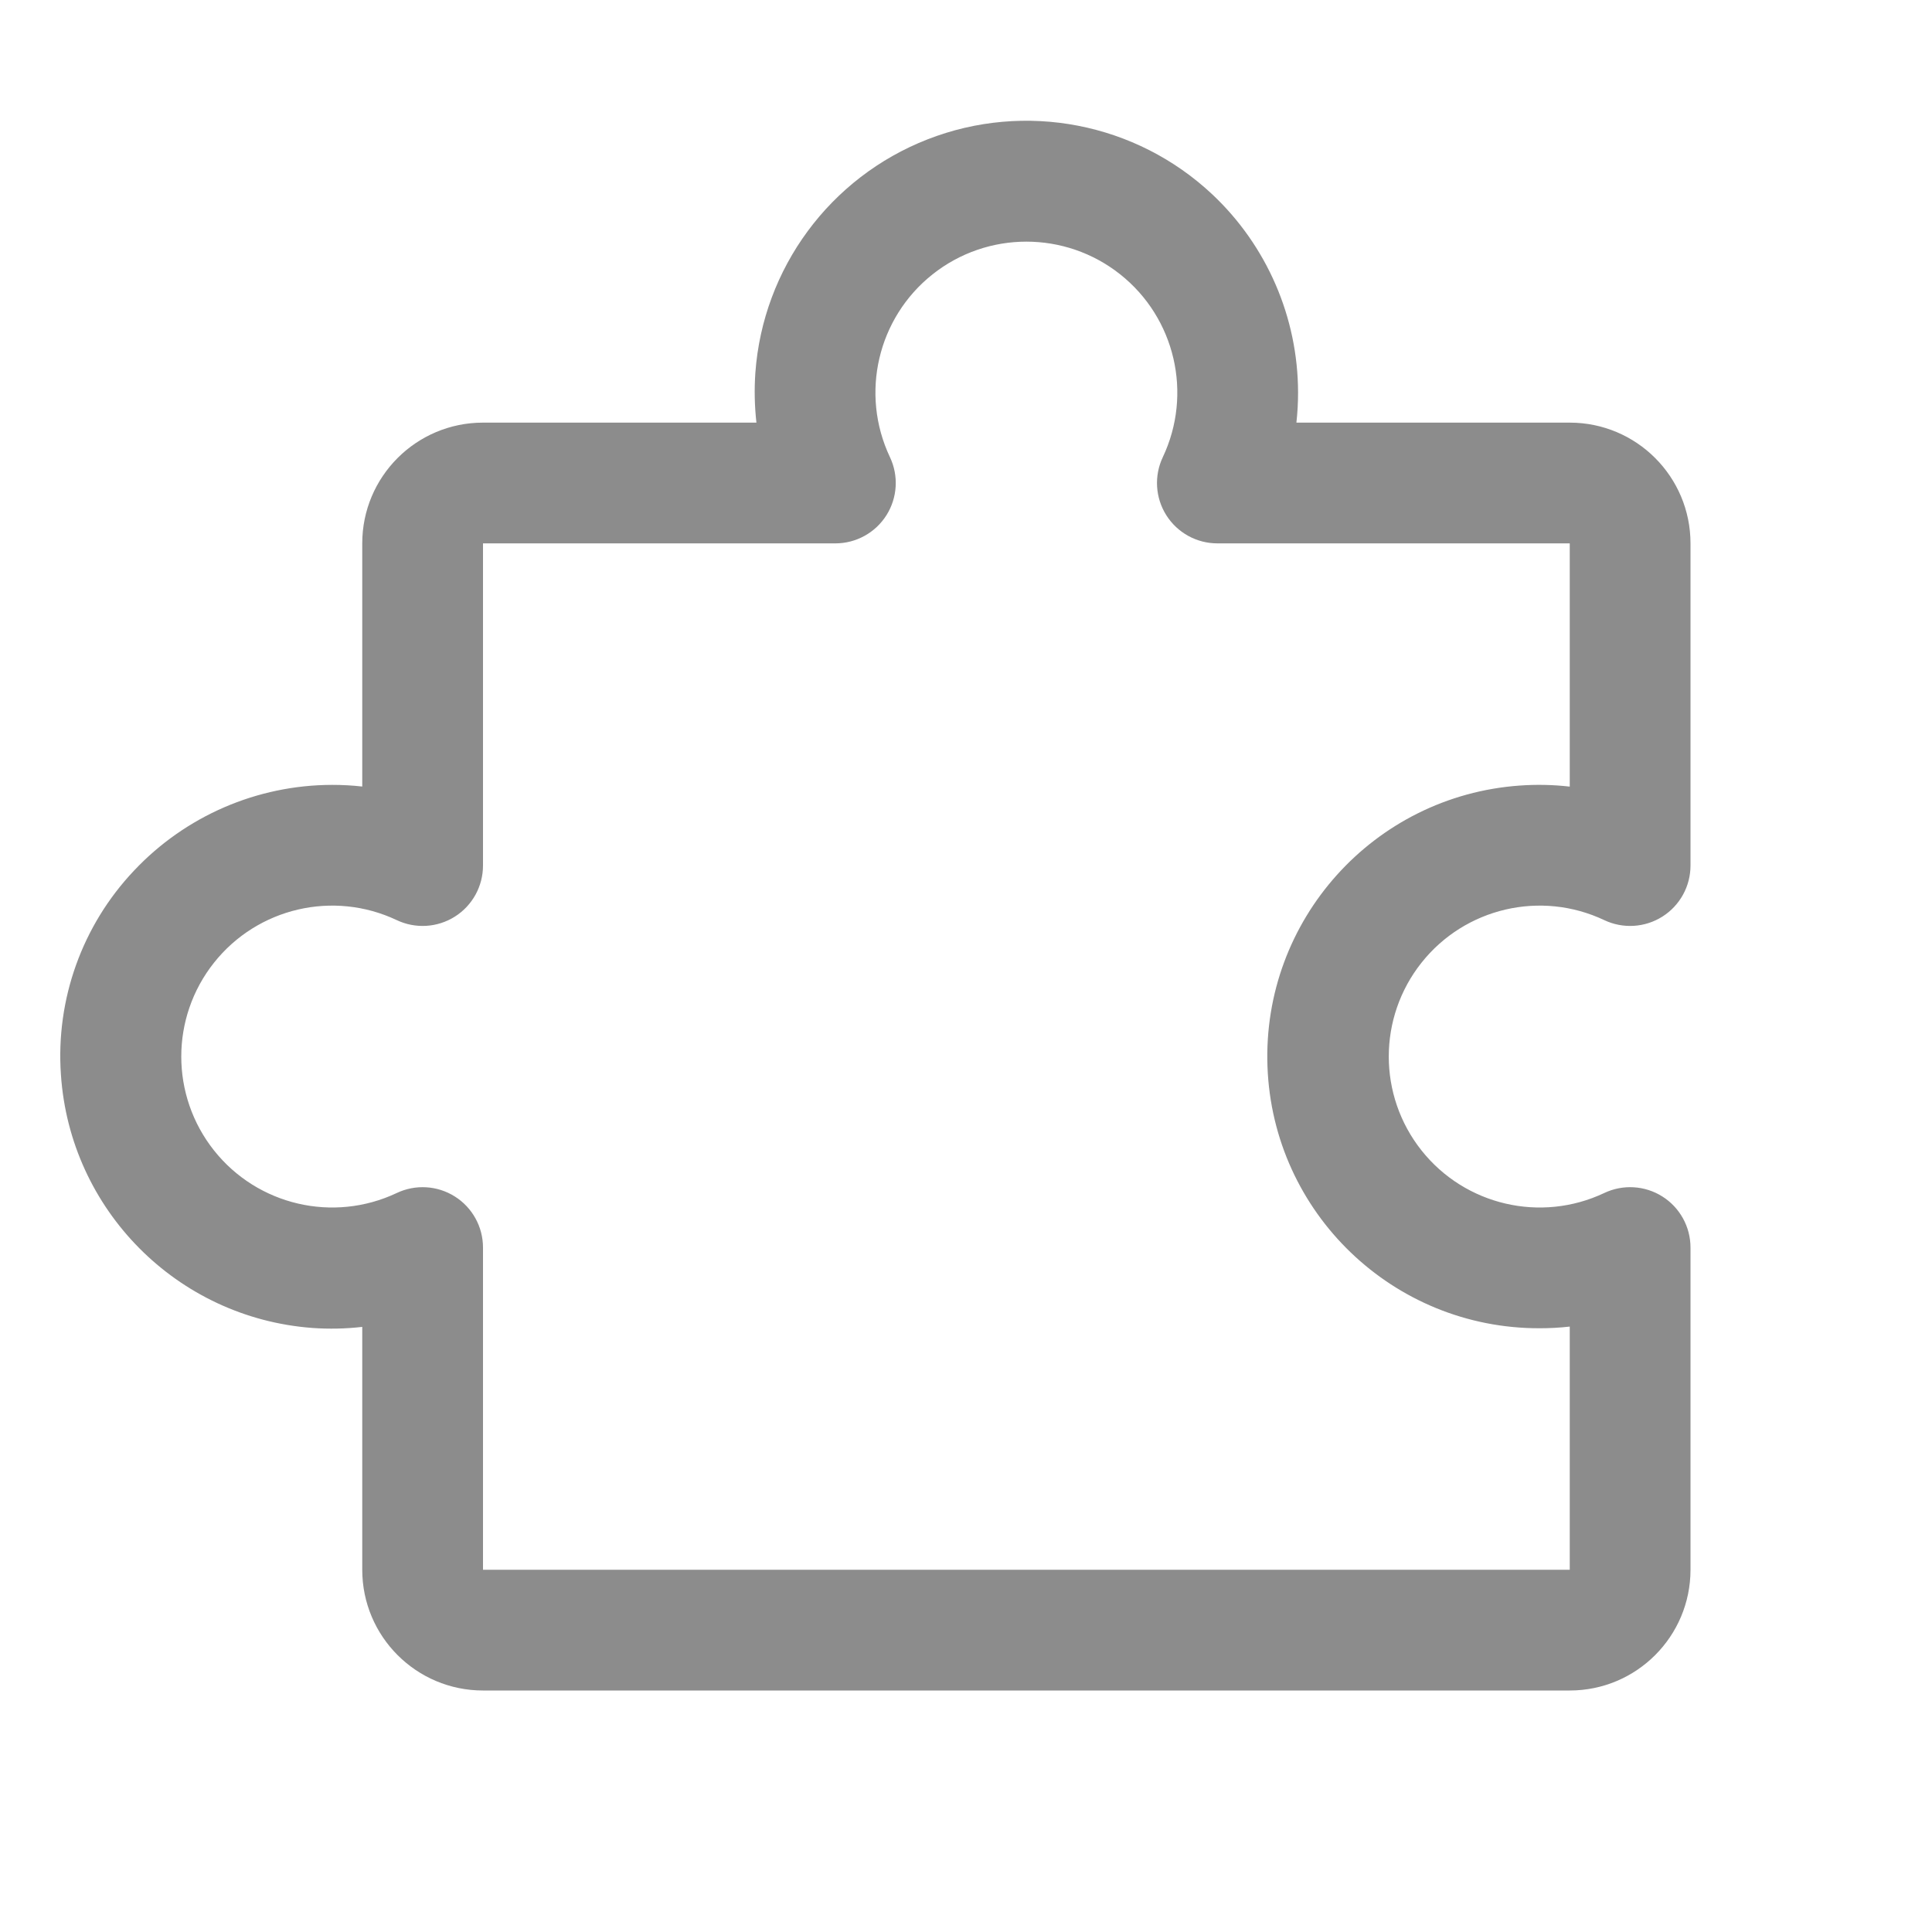
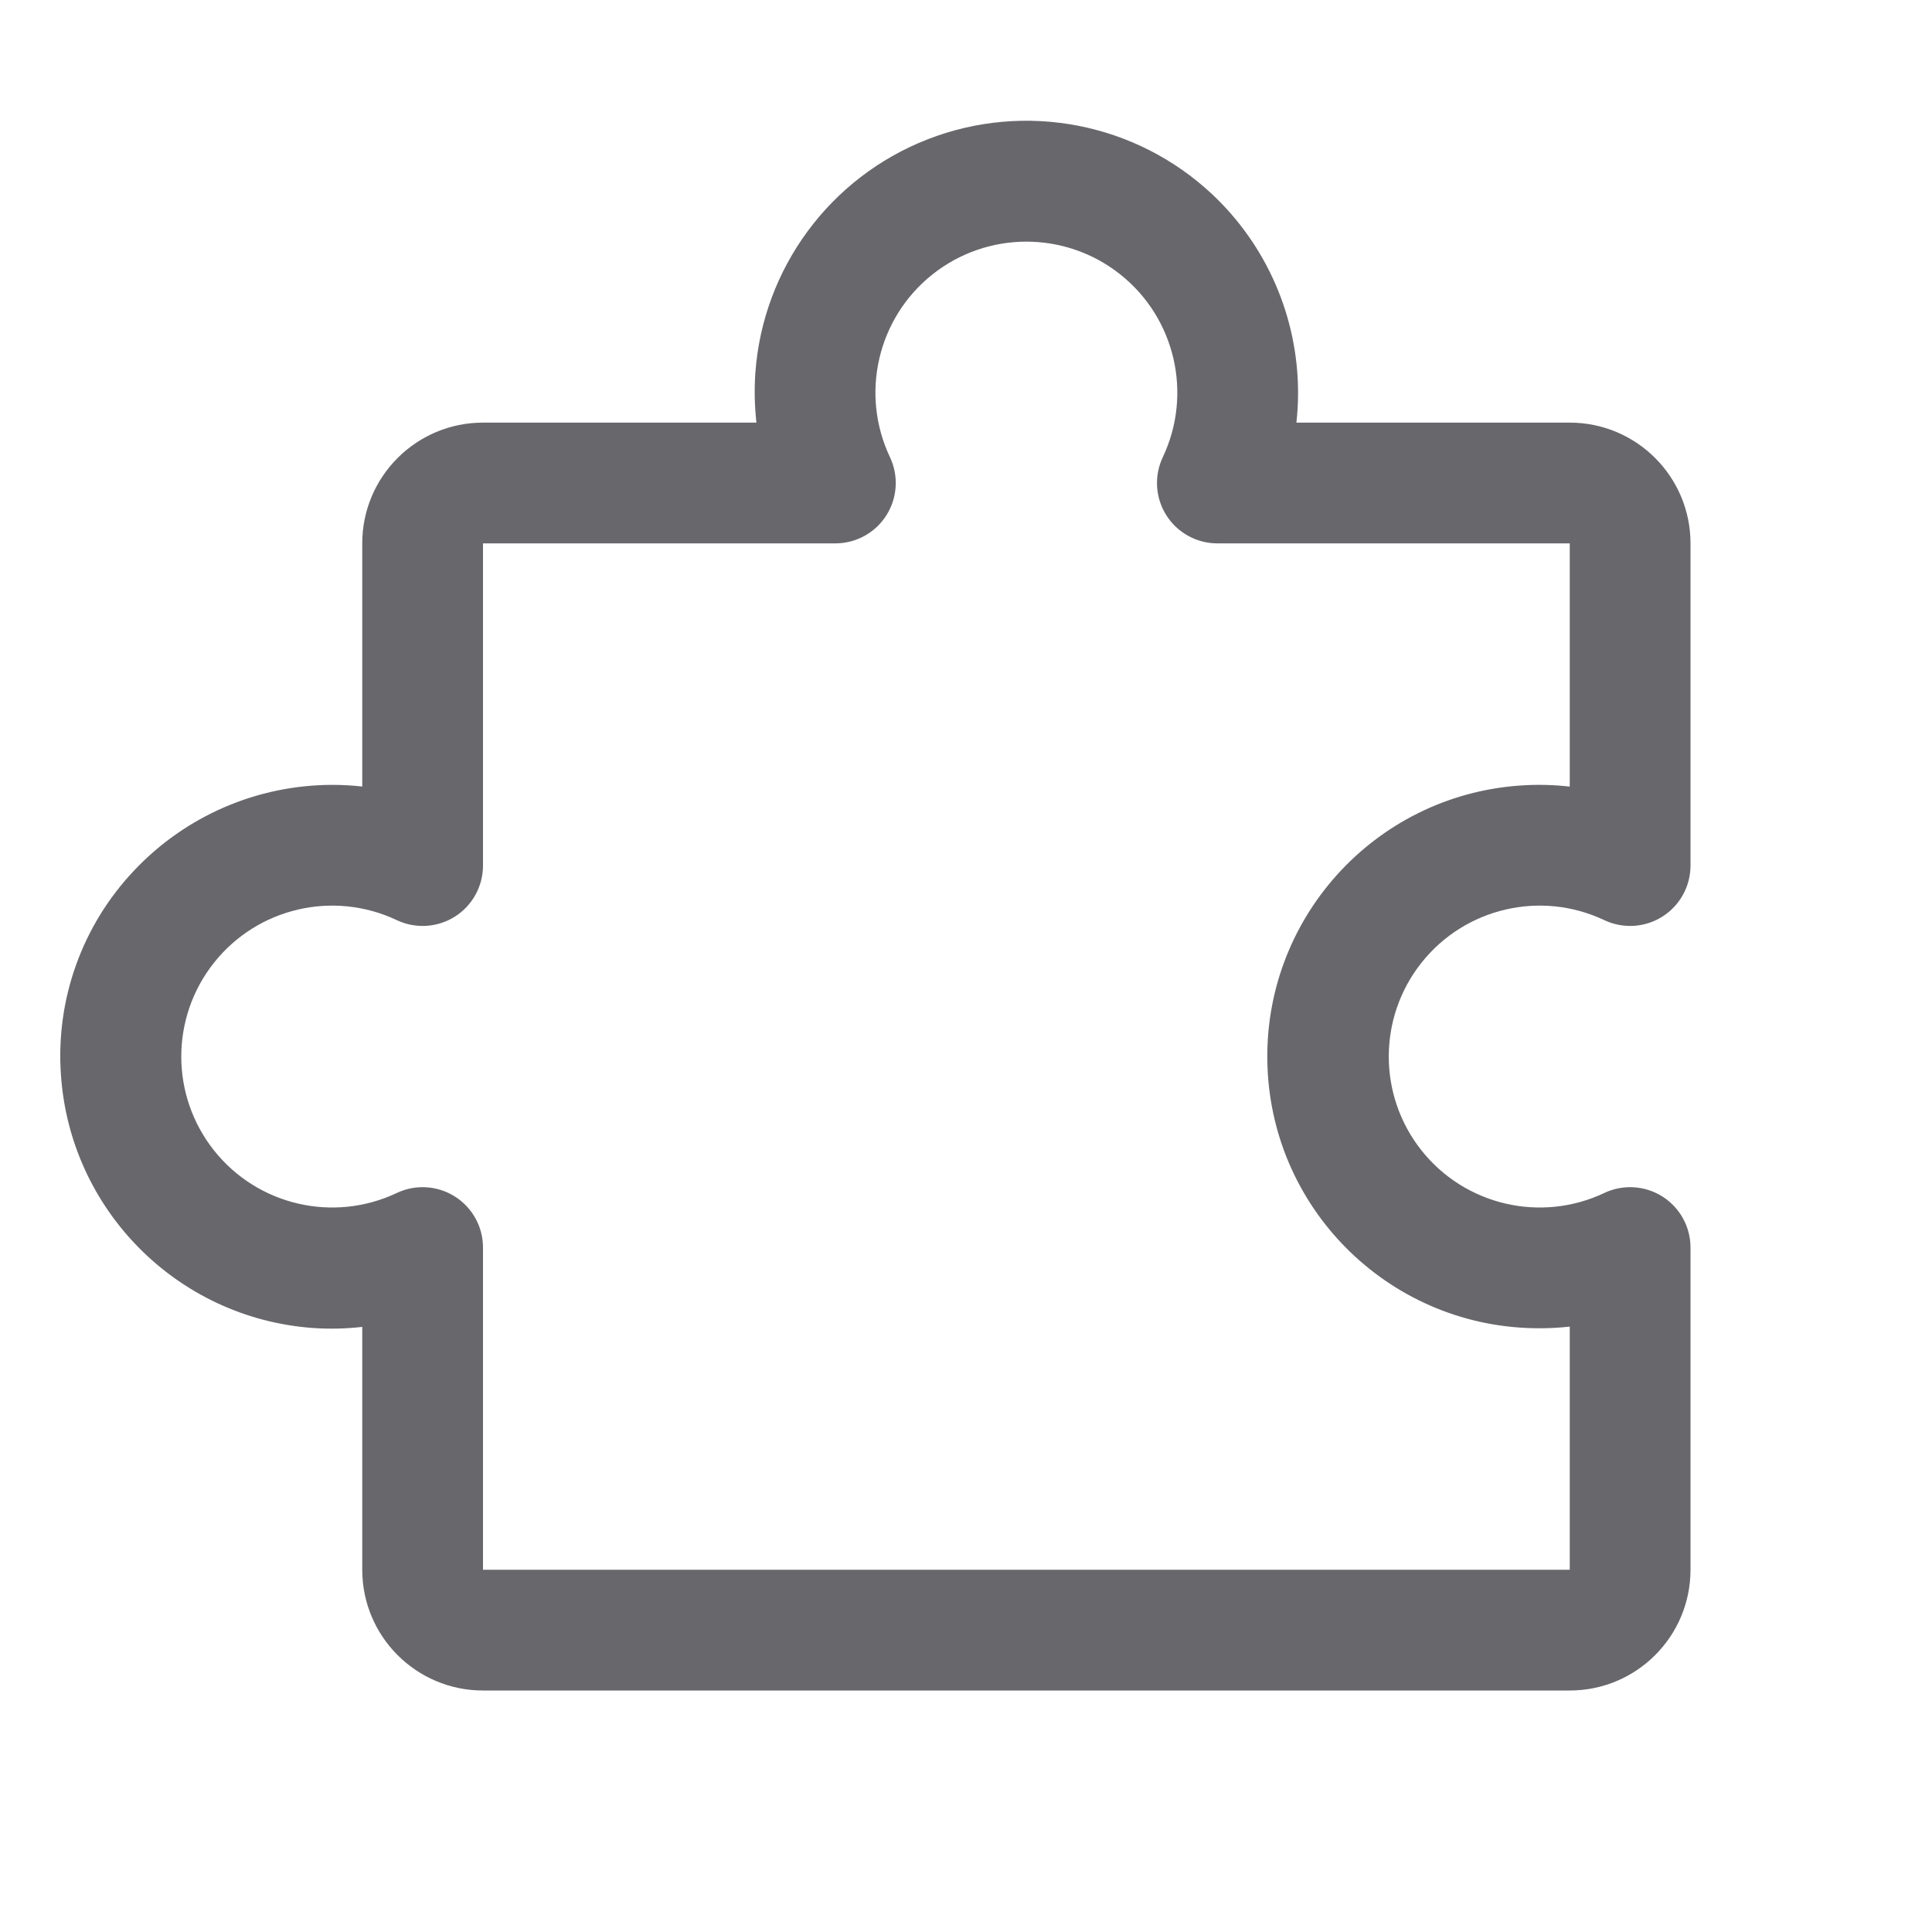
- <svg xmlns="http://www.w3.org/2000/svg" width="32" height="32" fill="#8c8c8c" viewBox="0 0 256 256">
+ <svg xmlns="http://www.w3.org/2000/svg" width="32" height="32" fill="#67676c" viewBox="0 0 256 256">
  <path d="M220.27,158.54a8,8,0,0,0-7.7-.46,20,20,0,1,1,0-36.16A8,8,0,0,0,224,114.69V72a16,16,0,0,0-16-16H171.78a35.36,35.36,0,0,0,.22-4,36.11,36.11,0,0,0-11.36-26.24,36,36,0,0,0-60.55,23.62,36.56,36.56,0,0,0,.14,6.62H64A16,16,0,0,0,48,72v32.22a35.36,35.36,0,0,0-4-.22,36.12,36.12,0,0,0-26.24,11.36,35.7,35.7,0,0,0-9.69,27,36.08,36.08,0,0,0,33.31,33.6,35.68,35.68,0,0,0,6.62-.14V208a16,16,0,0,0,16,16H208a16,16,0,0,0,16-16V165.31A8,8,0,0,0,220.27,158.54ZM208,208H64V165.31a8,8,0,0,0-11.43-7.23,20,20,0,1,1,0-36.16A8,8,0,0,0,64,114.69V72h46.69a8,8,0,0,0,7.23-11.43,20,20,0,1,1,36.16,0A8,8,0,0,0,161.31,72H208v32.23a35.68,35.68,0,0,0-6.62-.14A36,36,0,0,0,204,176a35.36,35.36,0,0,0,4-.22Z" />
</svg>
